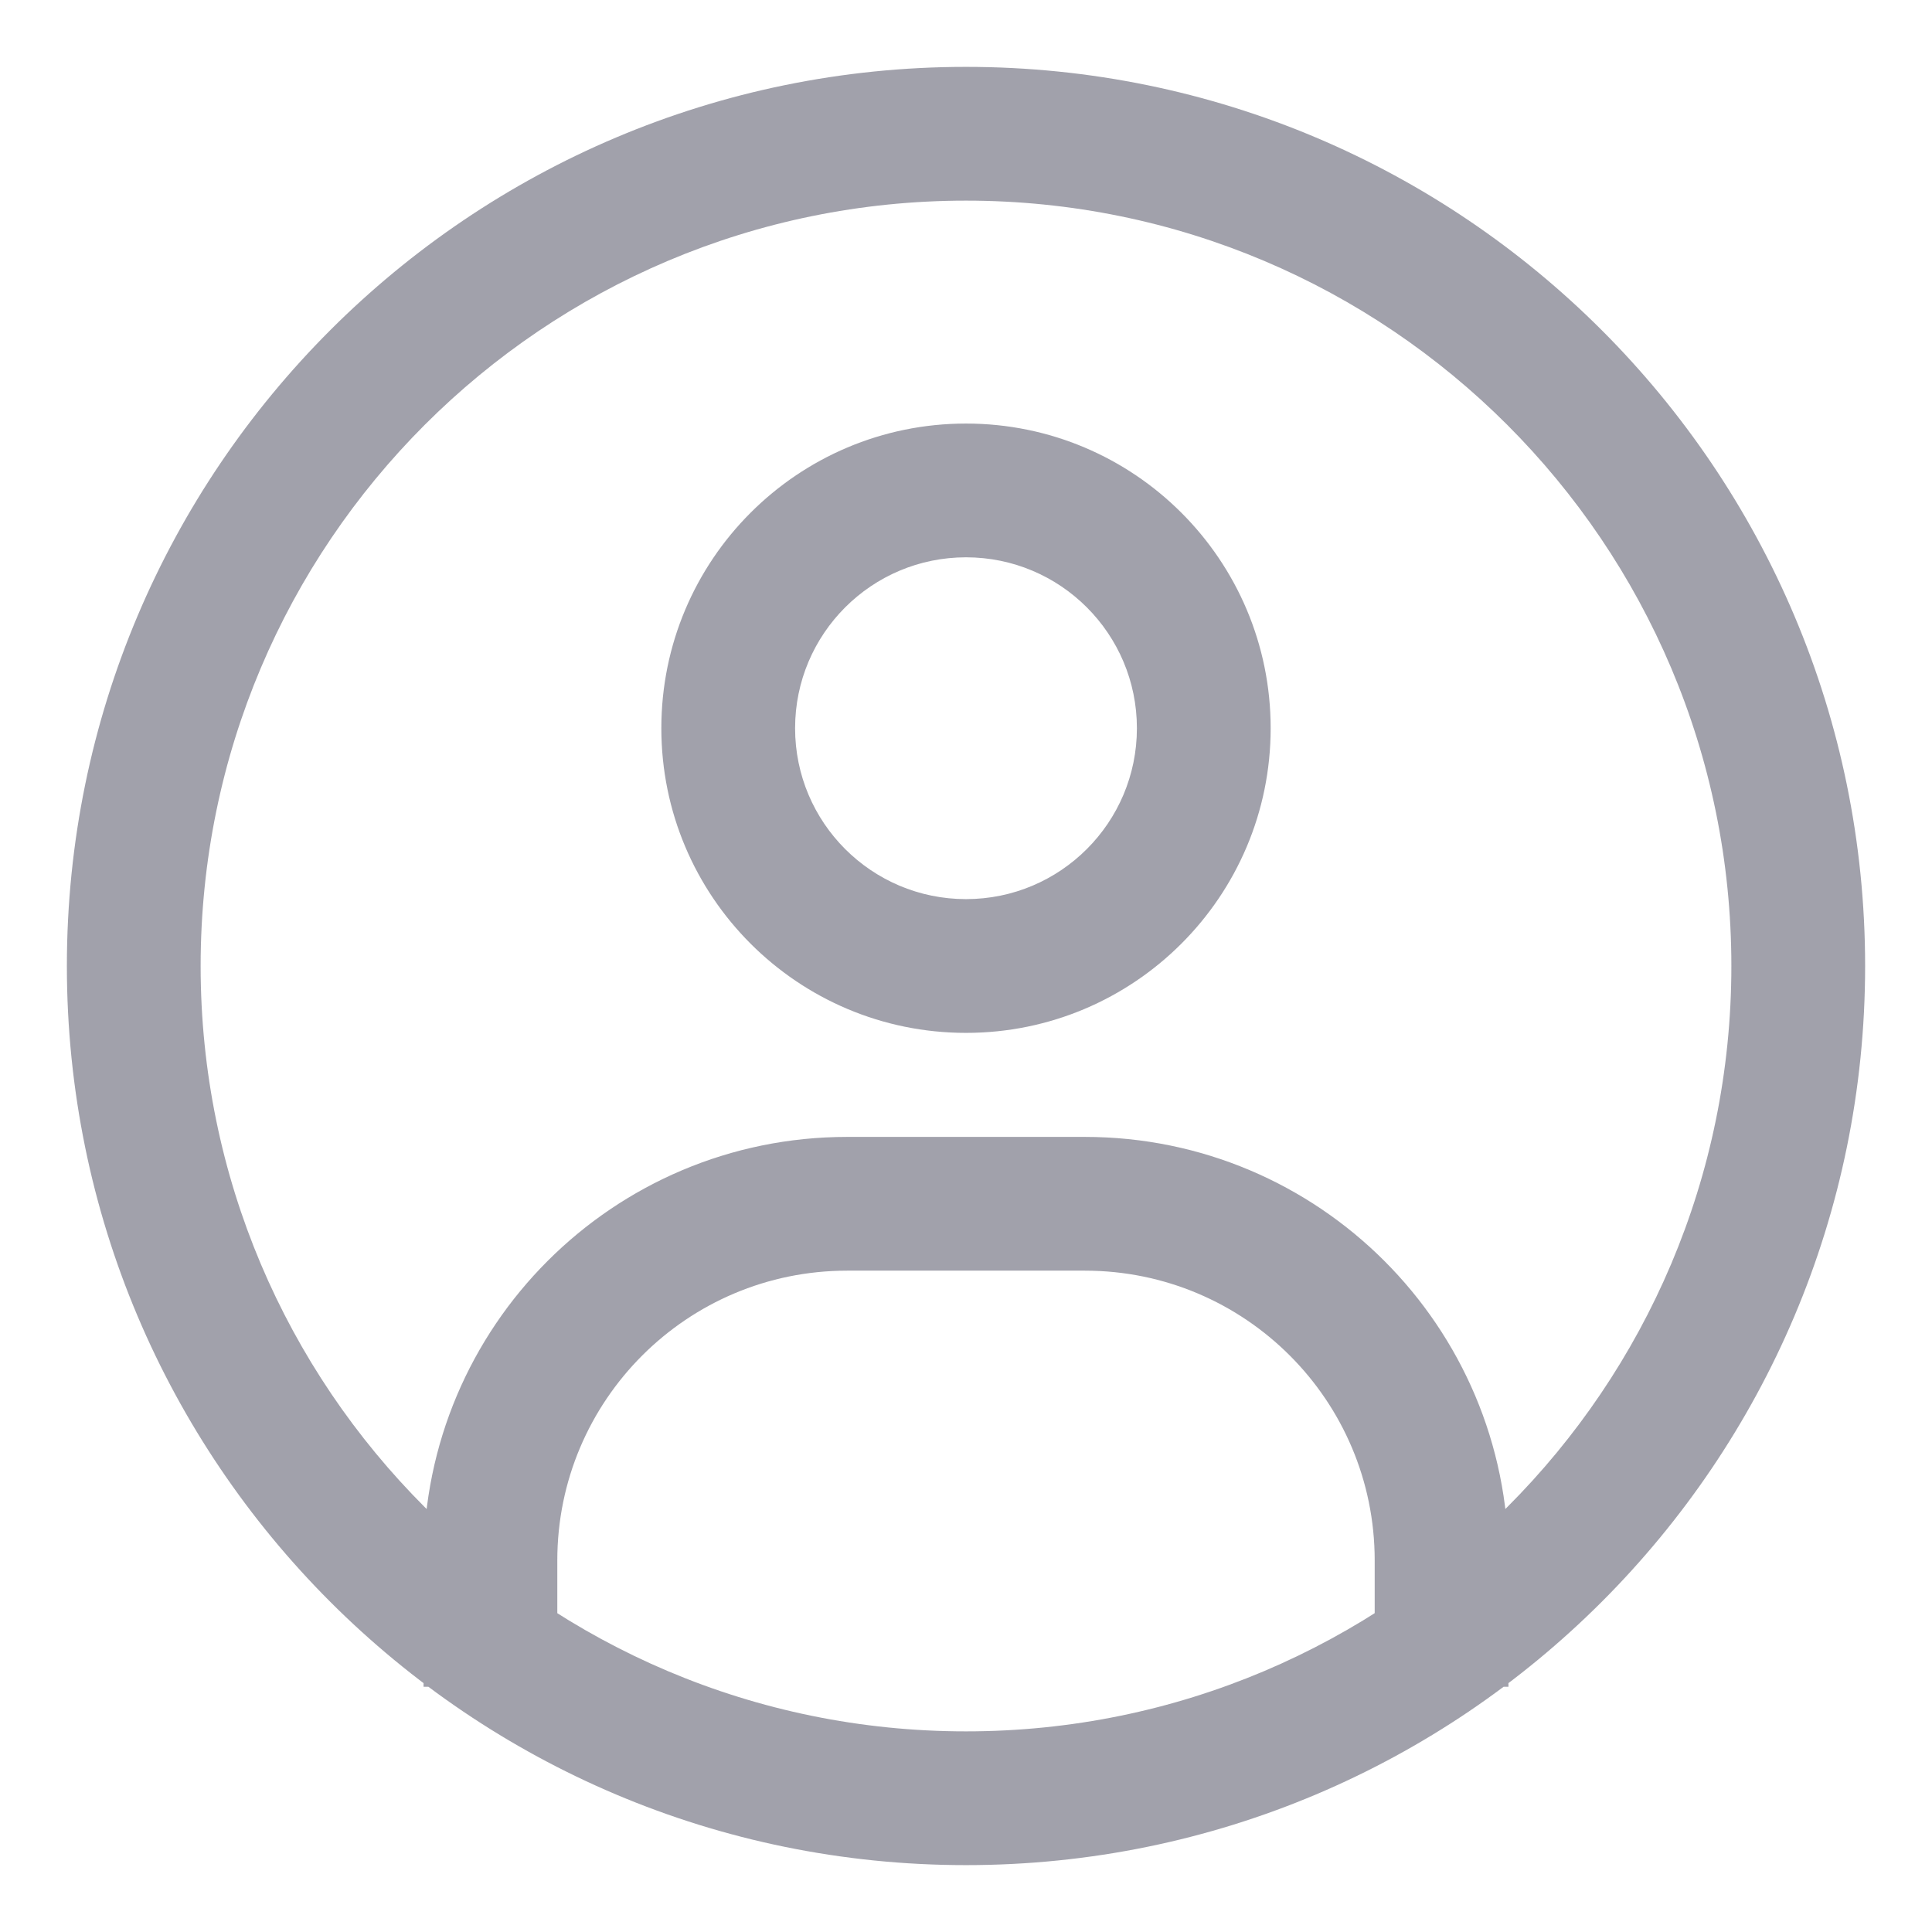
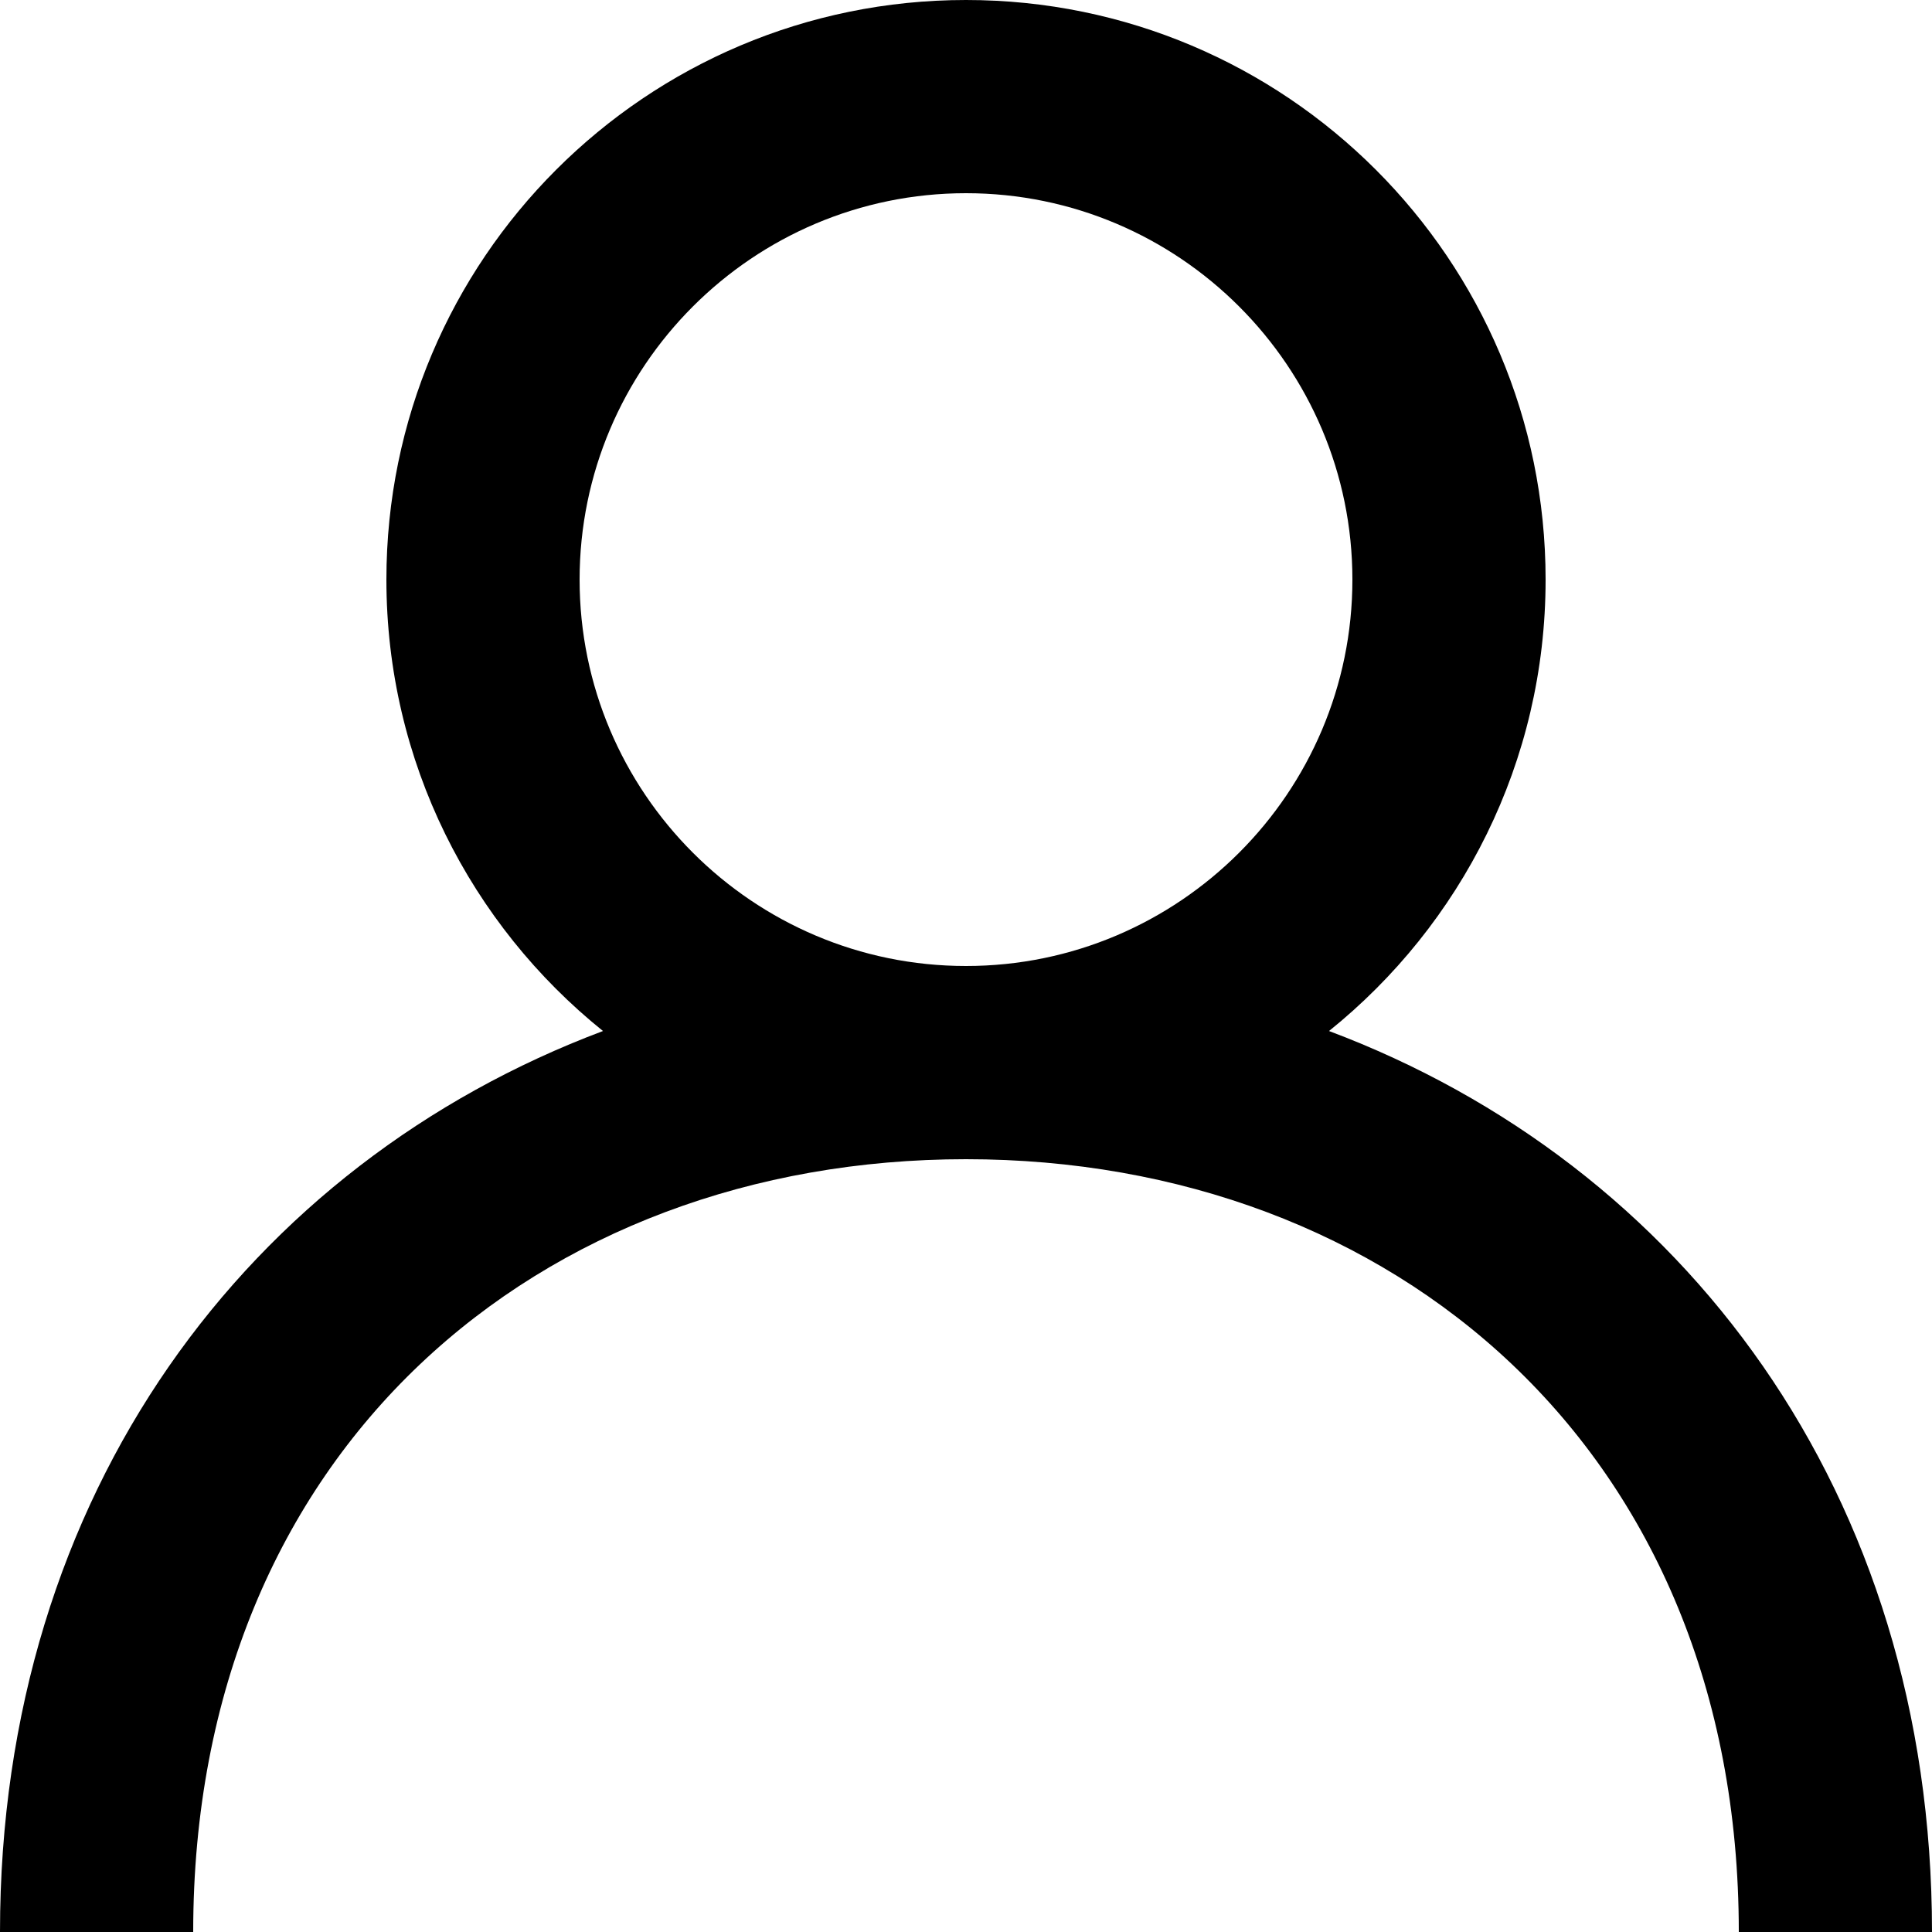
- <svg xmlns="http://www.w3.org/2000/svg" width="26" height="26" viewBox="0 0 26 26" fill="none">
-   <path d="M5.7 21.8V22.7H7.5V21.8H5.7ZM18.5 21.8V22.7H20.3V21.8H18.5ZM7.5 21.8V21H5.7V21.8H7.5ZM11.4 17.1H14.6V15.3H11.4V17.1ZM18.5 21V21.8H20.3V21H18.5ZM14.6 17.1C16.754 17.1 18.5 18.846 18.5 21H20.3C20.3 17.852 17.748 15.3 14.6 15.3V17.1ZM7.5 21C7.5 18.846 9.246 17.1 11.4 17.1V15.3C8.252 15.3 5.7 17.852 5.7 21H7.5ZM13 5.7C10.735 5.7 8.9 7.535 8.9 9.8H10.7C10.7 8.53 11.73 7.5 13 7.5V5.7ZM17.1 9.8C17.1 7.535 15.264 5.7 13 5.7V7.5C14.27 7.5 15.3 8.53 15.3 9.8H17.1ZM13 13.9C15.264 13.9 17.1 12.064 17.1 9.8H15.3C15.3 11.07 14.27 12.1 13 12.1V13.9ZM13 12.1C11.73 12.1 10.7 11.07 10.7 9.8H8.9C8.9 12.064 10.735 13.9 13 13.9V12.1ZM13 23.3C7.311 23.3 2.7 18.688 2.7 13H0.9C0.9 19.683 6.317 25.1 13 25.1V23.3ZM23.3 13C23.3 18.688 18.688 23.3 13 23.3V25.1C19.683 25.1 25.1 19.683 25.1 13H23.3ZM13 2.7C18.688 2.7 23.3 7.311 23.3 13H25.1C25.1 6.317 19.683 0.9 13 0.9V2.7ZM13 0.9C6.317 0.9 0.9 6.317 0.9 13H2.7C2.7 7.311 7.311 2.7 13 2.7V0.9Z" fill="#16162E" fill-opacity="0.4" />
+ <svg xmlns="http://www.w3.org/2000/svg" width="64px" height="64px" viewBox="0 0 20 20" version="1.1" fill="#000000">
+   <g id="SVGRepo_bgCarrier" stroke-width="0" />
+   <g id="SVGRepo_tracerCarrier" stroke-linecap="round" stroke-linejoin="round" />
+   <g id="SVGRepo_iconCarrier">
+     <defs> </defs>
+     <g id="Page-1" stroke="none" stroke-width="1" fill="none" fill-rule="evenodd">
+       <g id="Dribbble-Light-Preview" transform="translate(-420, -2159)" fill="#000000">
+         <g id="icons" transform="translate(56, 160)">
+           <path d="M374,2009 C371.794,2009 370,2007.206 370,2005 C370,2002.794 371.794,2001 374,2001 C376.206,2001 378,2002.794 378,2005 C378,2007.206 376.206,2009 374,2009 M377.758,2009.673 C379.124,2008.574 380,2006.89 380,2005 C380,2001.686 377.314,1999 374,1999 C370.686,1999 368,2001.686 368,2005 C368,2006.89 368.876,2008.574 370.242,2009.673 C366.583,2011.048 364,2014.445 364,2019 L366,2019 C366,2014 369.589,2011 374,2011 C378.411,2011 382,2014 382,2019 L384,2019 C384,2014.445 381.417,2011.048 377.758,2009.673" id="profile-[#1335]"> </path>
+         </g>
+       </g>
+     </g>
+   </g>
</svg>
